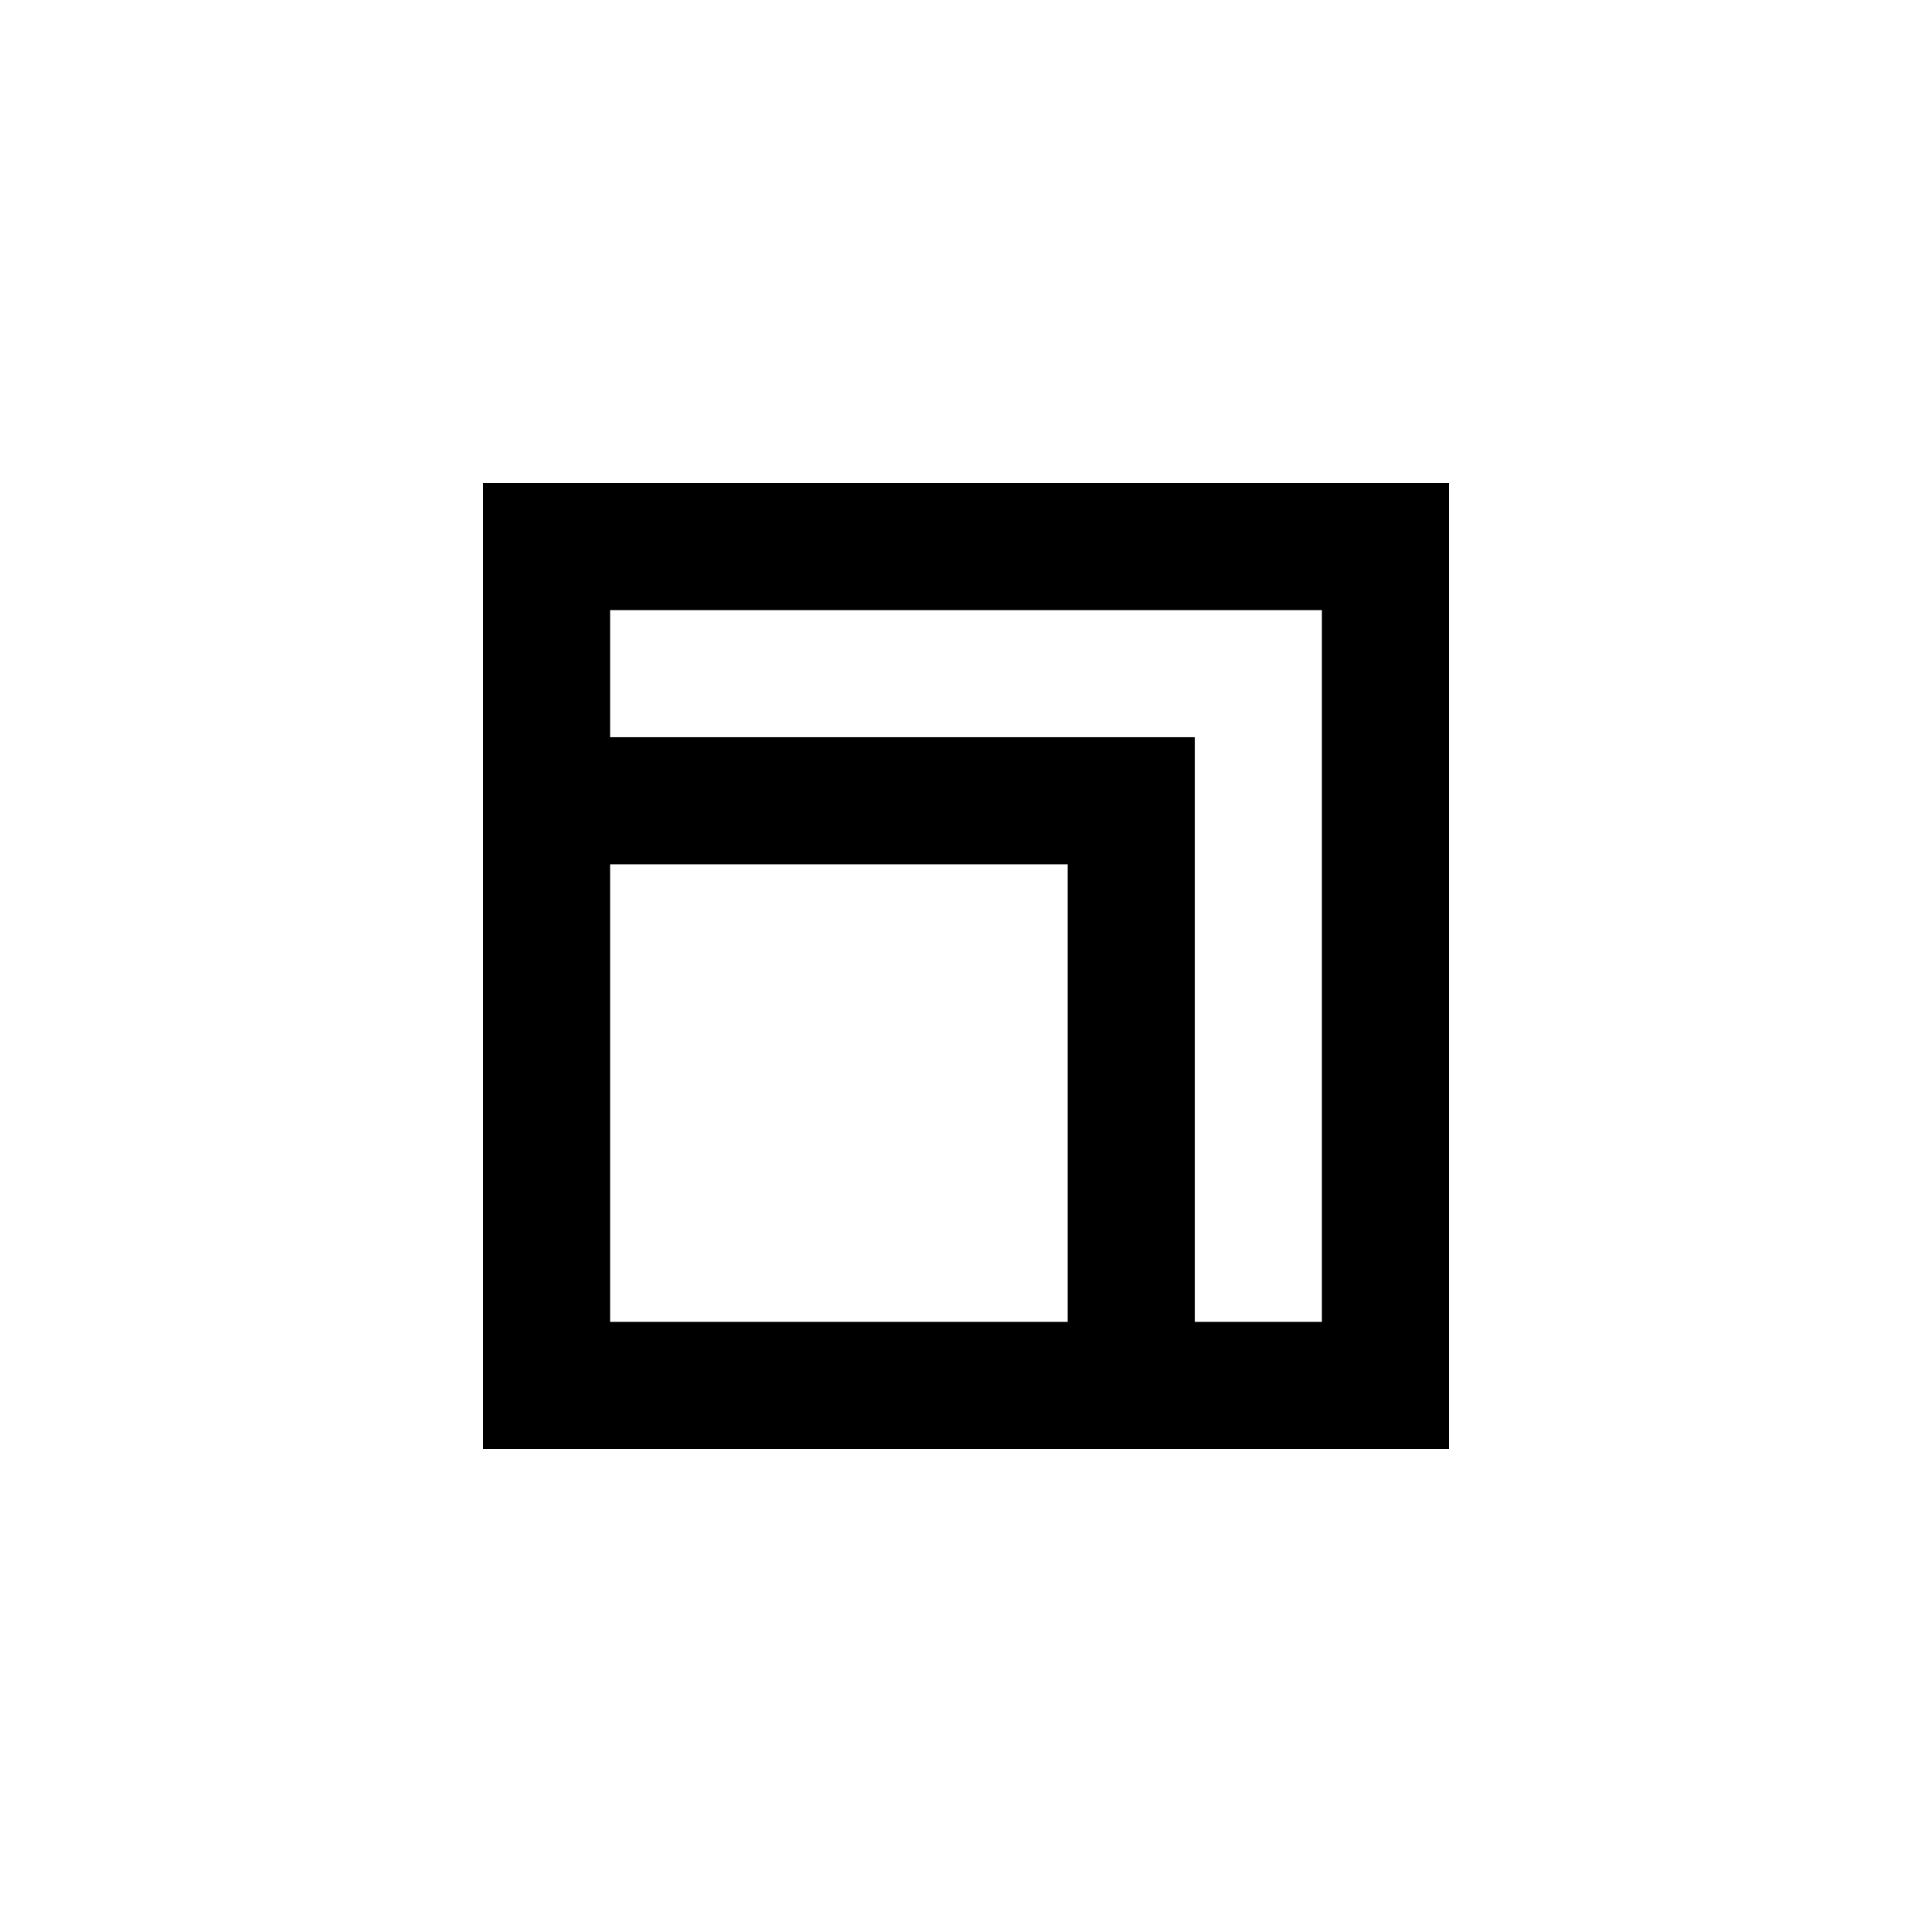
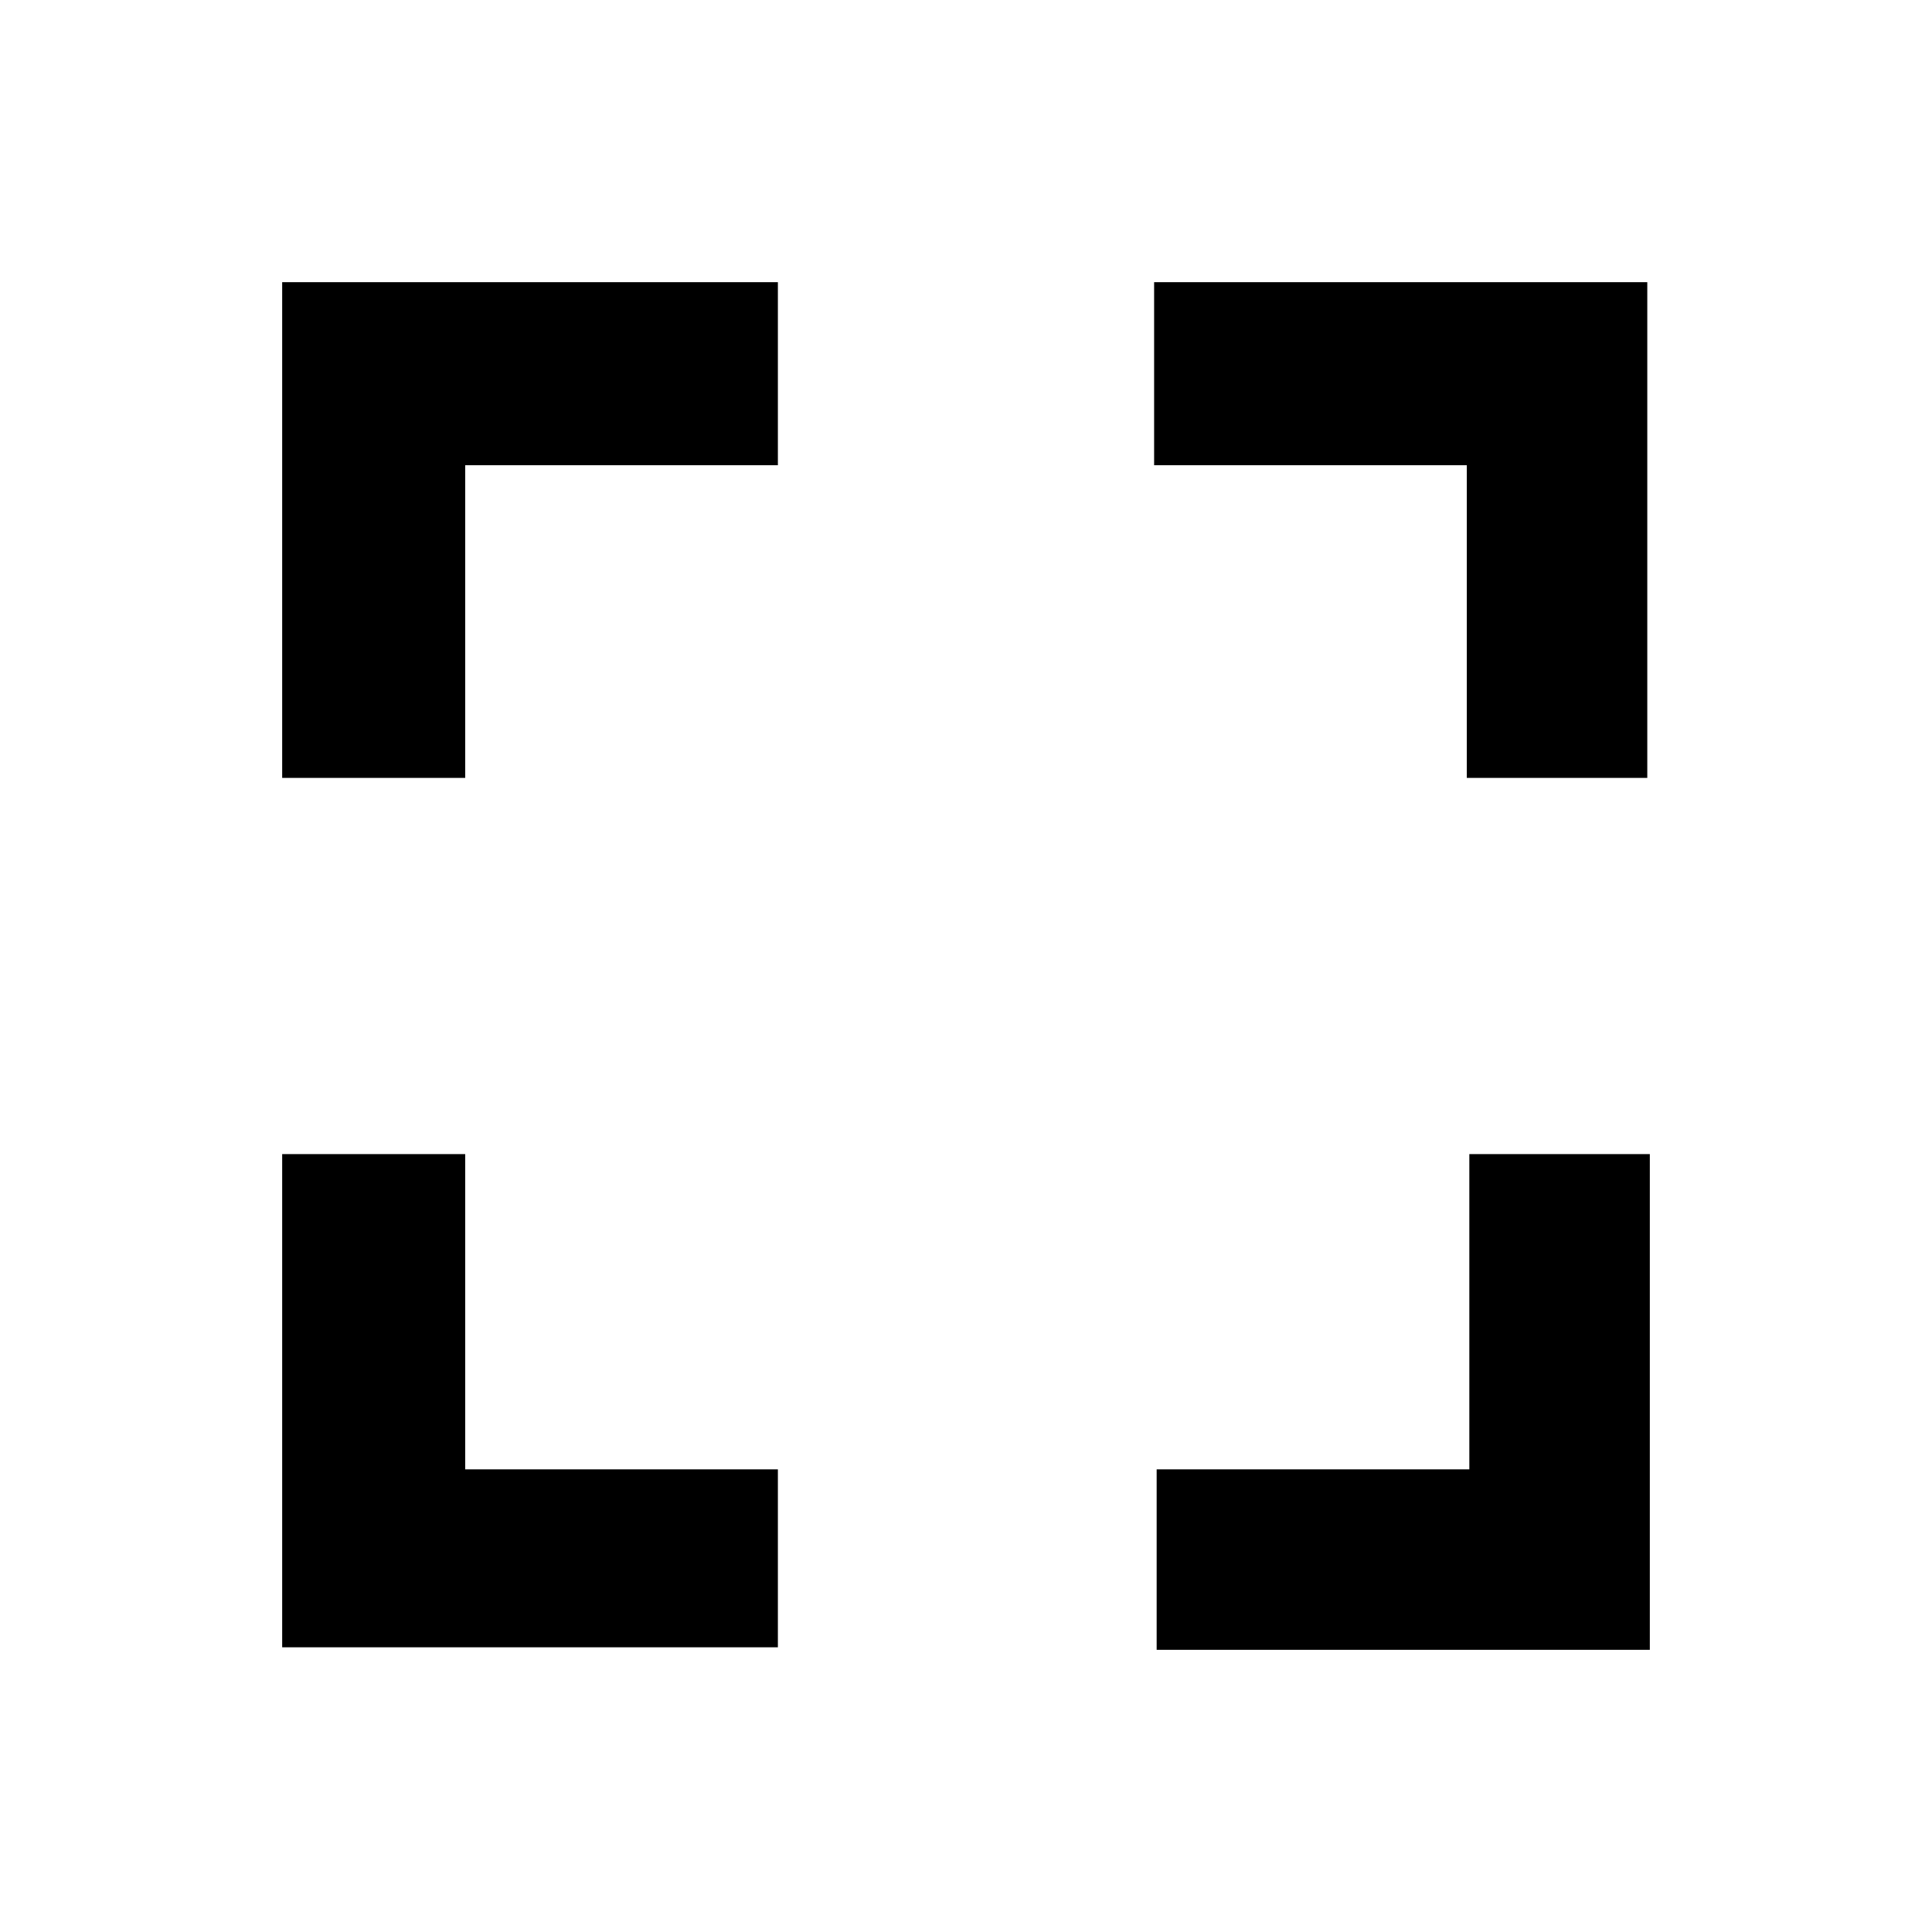
- <svg xmlns="http://www.w3.org/2000/svg" version="1.1" baseProfile="full" width="76" height="76" viewBox="0 0 76.00 76.00" enable-background="new 0 0 76.00 76.00" xml:space="preserve">
-   <path fill="#000000" fill-opacity="1" stroke-width="0.2" stroke-linejoin="round" d="M 19,57L 19,19L 57,19L 57,57L 19,57 Z M 24,29L 47,29L 47,52L 52,52L 52,24L 24,24L 24,29 Z M 24,34L 24,52L 42,52L 42,34L 24,34 Z " />
+ <svg xmlns="http://www.w3.org/2000/svg" version="1.1" id="Camada_1" x="0px" y="0px" viewBox="0 0 76 76" enable-background="new 0 0 76 76" xml:space="preserve">
+   <g>
+     <path stroke="#000000" stroke-width="3" stroke-miterlimit="10" d="M46.9,16.8c4.1,0,8.2,0,12.3,0c0,4.1,0,8.2,0,12.3h4.1   c0-5.3,0-10.7,0-16c0-0.2,0-0.3,0-0.5c-5.5,0-11,0-16.4,0V16.8z" />
+     <path stroke="#000000" stroke-width="3" stroke-miterlimit="10" d="M16.8,29.1c0-4.1,0-8.2,0-12.3c4.1,0,8.2,0,12.3,0v-4.2   c-5.5,0-11,0-16.5,0c0,5.5,0,11,0,16.5H16.8z" />
+     <path stroke="#000000" stroke-width="3" stroke-miterlimit="10" d="M29.1,59.3c-4.1,0-8.2,0-12.3,0c0-4.1,0-8.3,0-12.4h-4.2   c0,5.5,0,11,0,16.4c0.4,0,0.7,0,1.1,0c5.1,0,10.3,0,15.4,0V59.3z" />
+     <path stroke="#000000" stroke-width="3" stroke-miterlimit="10" d="M59.3,46.9c0,4.1,0,8.2,0,12.4c-4.1,0-8.2,0-12.3,0v4.1   c5.1,0,10.1,0,15.2,0c0.4,0,0.8,0,1.2,0c0-0.4,0-0.6,0-0.9c0-5.2,0-10.4,0-15.6H59.3z" />
+   </g>
</svg>
